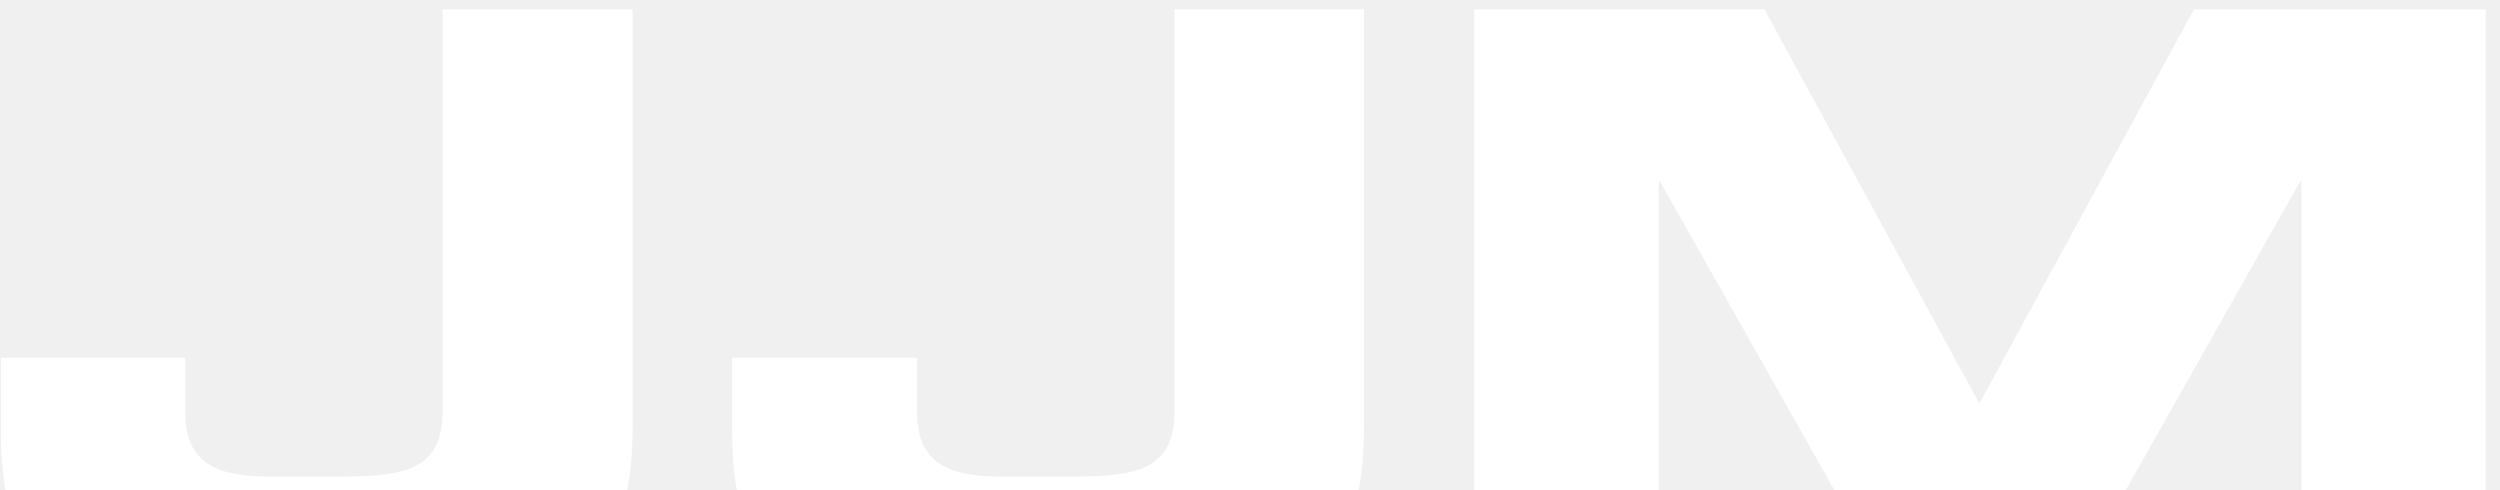
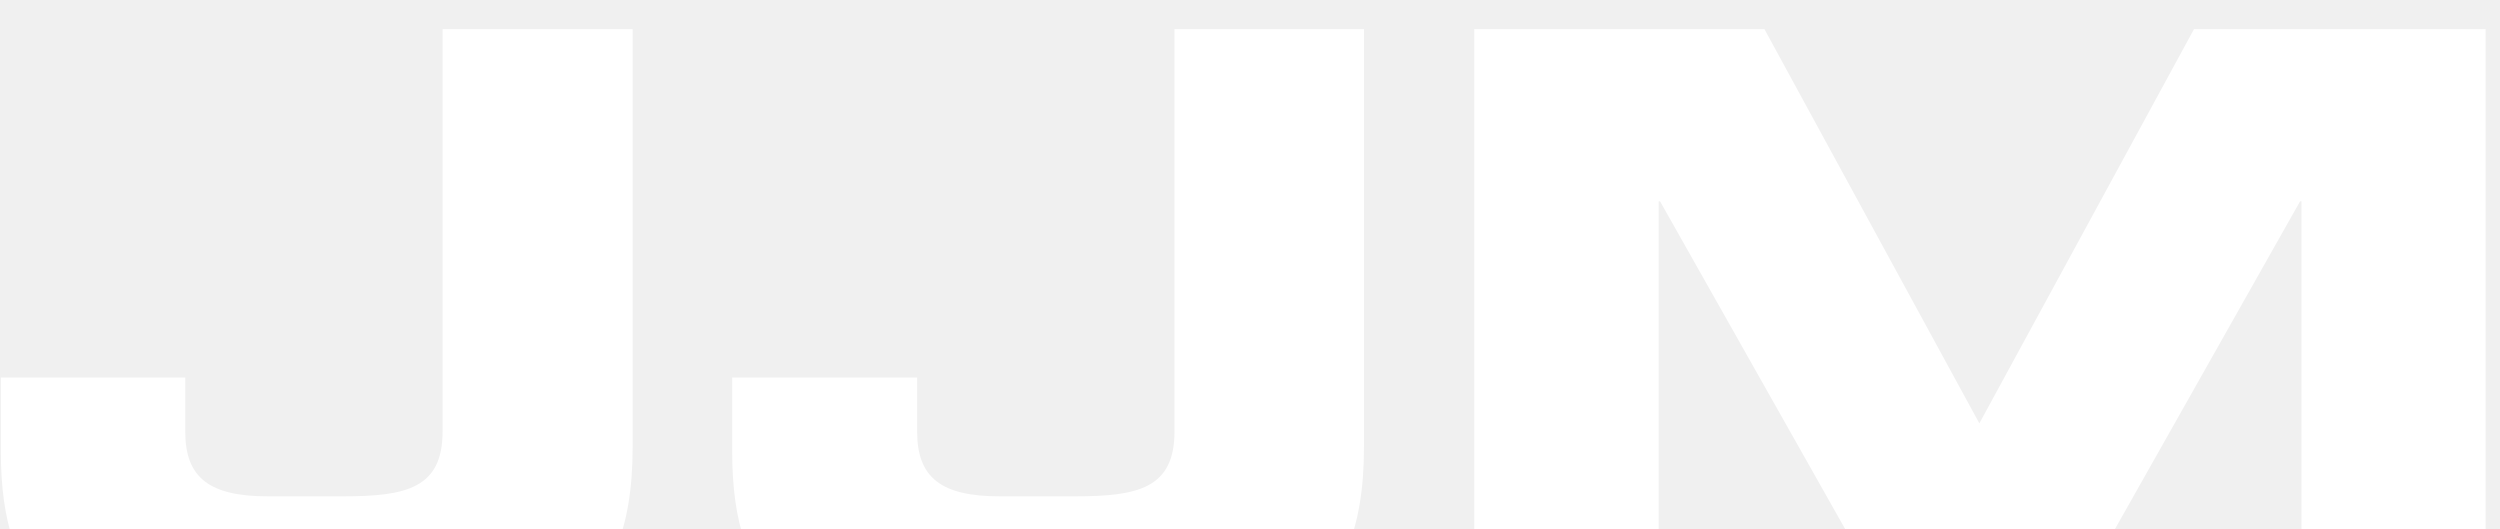
- <svg xmlns="http://www.w3.org/2000/svg" viewBox="0 7.6 88.4 17.3" aria-hidden="true">
+ <svg xmlns="http://www.w3.org/2000/svg" viewBox="0 6.9 88.4 18.7" aria-hidden="true">
  <g fill="#fff">
    <path d="M.03,20.25h6.52v1.91c0,1.63.85,2.29,2.92,2.29h2.67c2.21,0,3.51-.28,3.51-2.29V7.93h6.72v14.79c0,5.94-3.28,7.11-9.36,7.11h-4.39C2.33,29.82.03,27.92.03,22.86v-2.62Z" />
    <path d="M25.91,20.25h6.52v1.91c0,1.63.85,2.29,2.92,2.29h2.67c2.21,0,3.51-.28,3.51-2.29V7.93h6.7v14.79c0,5.94-3.28,7.11-9.36,7.11h-4.39c-6.29,0-8.59-1.91-8.59-6.96v-2.62h.03Z" />
    <polygon points="52.08 7.93 62.39 7.93 69.99 21.87 77.58 7.93 87.89 7.93 87.89 29.6 81.38 29.6 81.38 14.02 81.33 14.02 72.53 29.6 67.5 29.6 58.7 14.02 58.65 14.02 58.65 29.6 52.13 29.6 52.13 7.93 52.08 7.93" />
  </g>
</svg>
